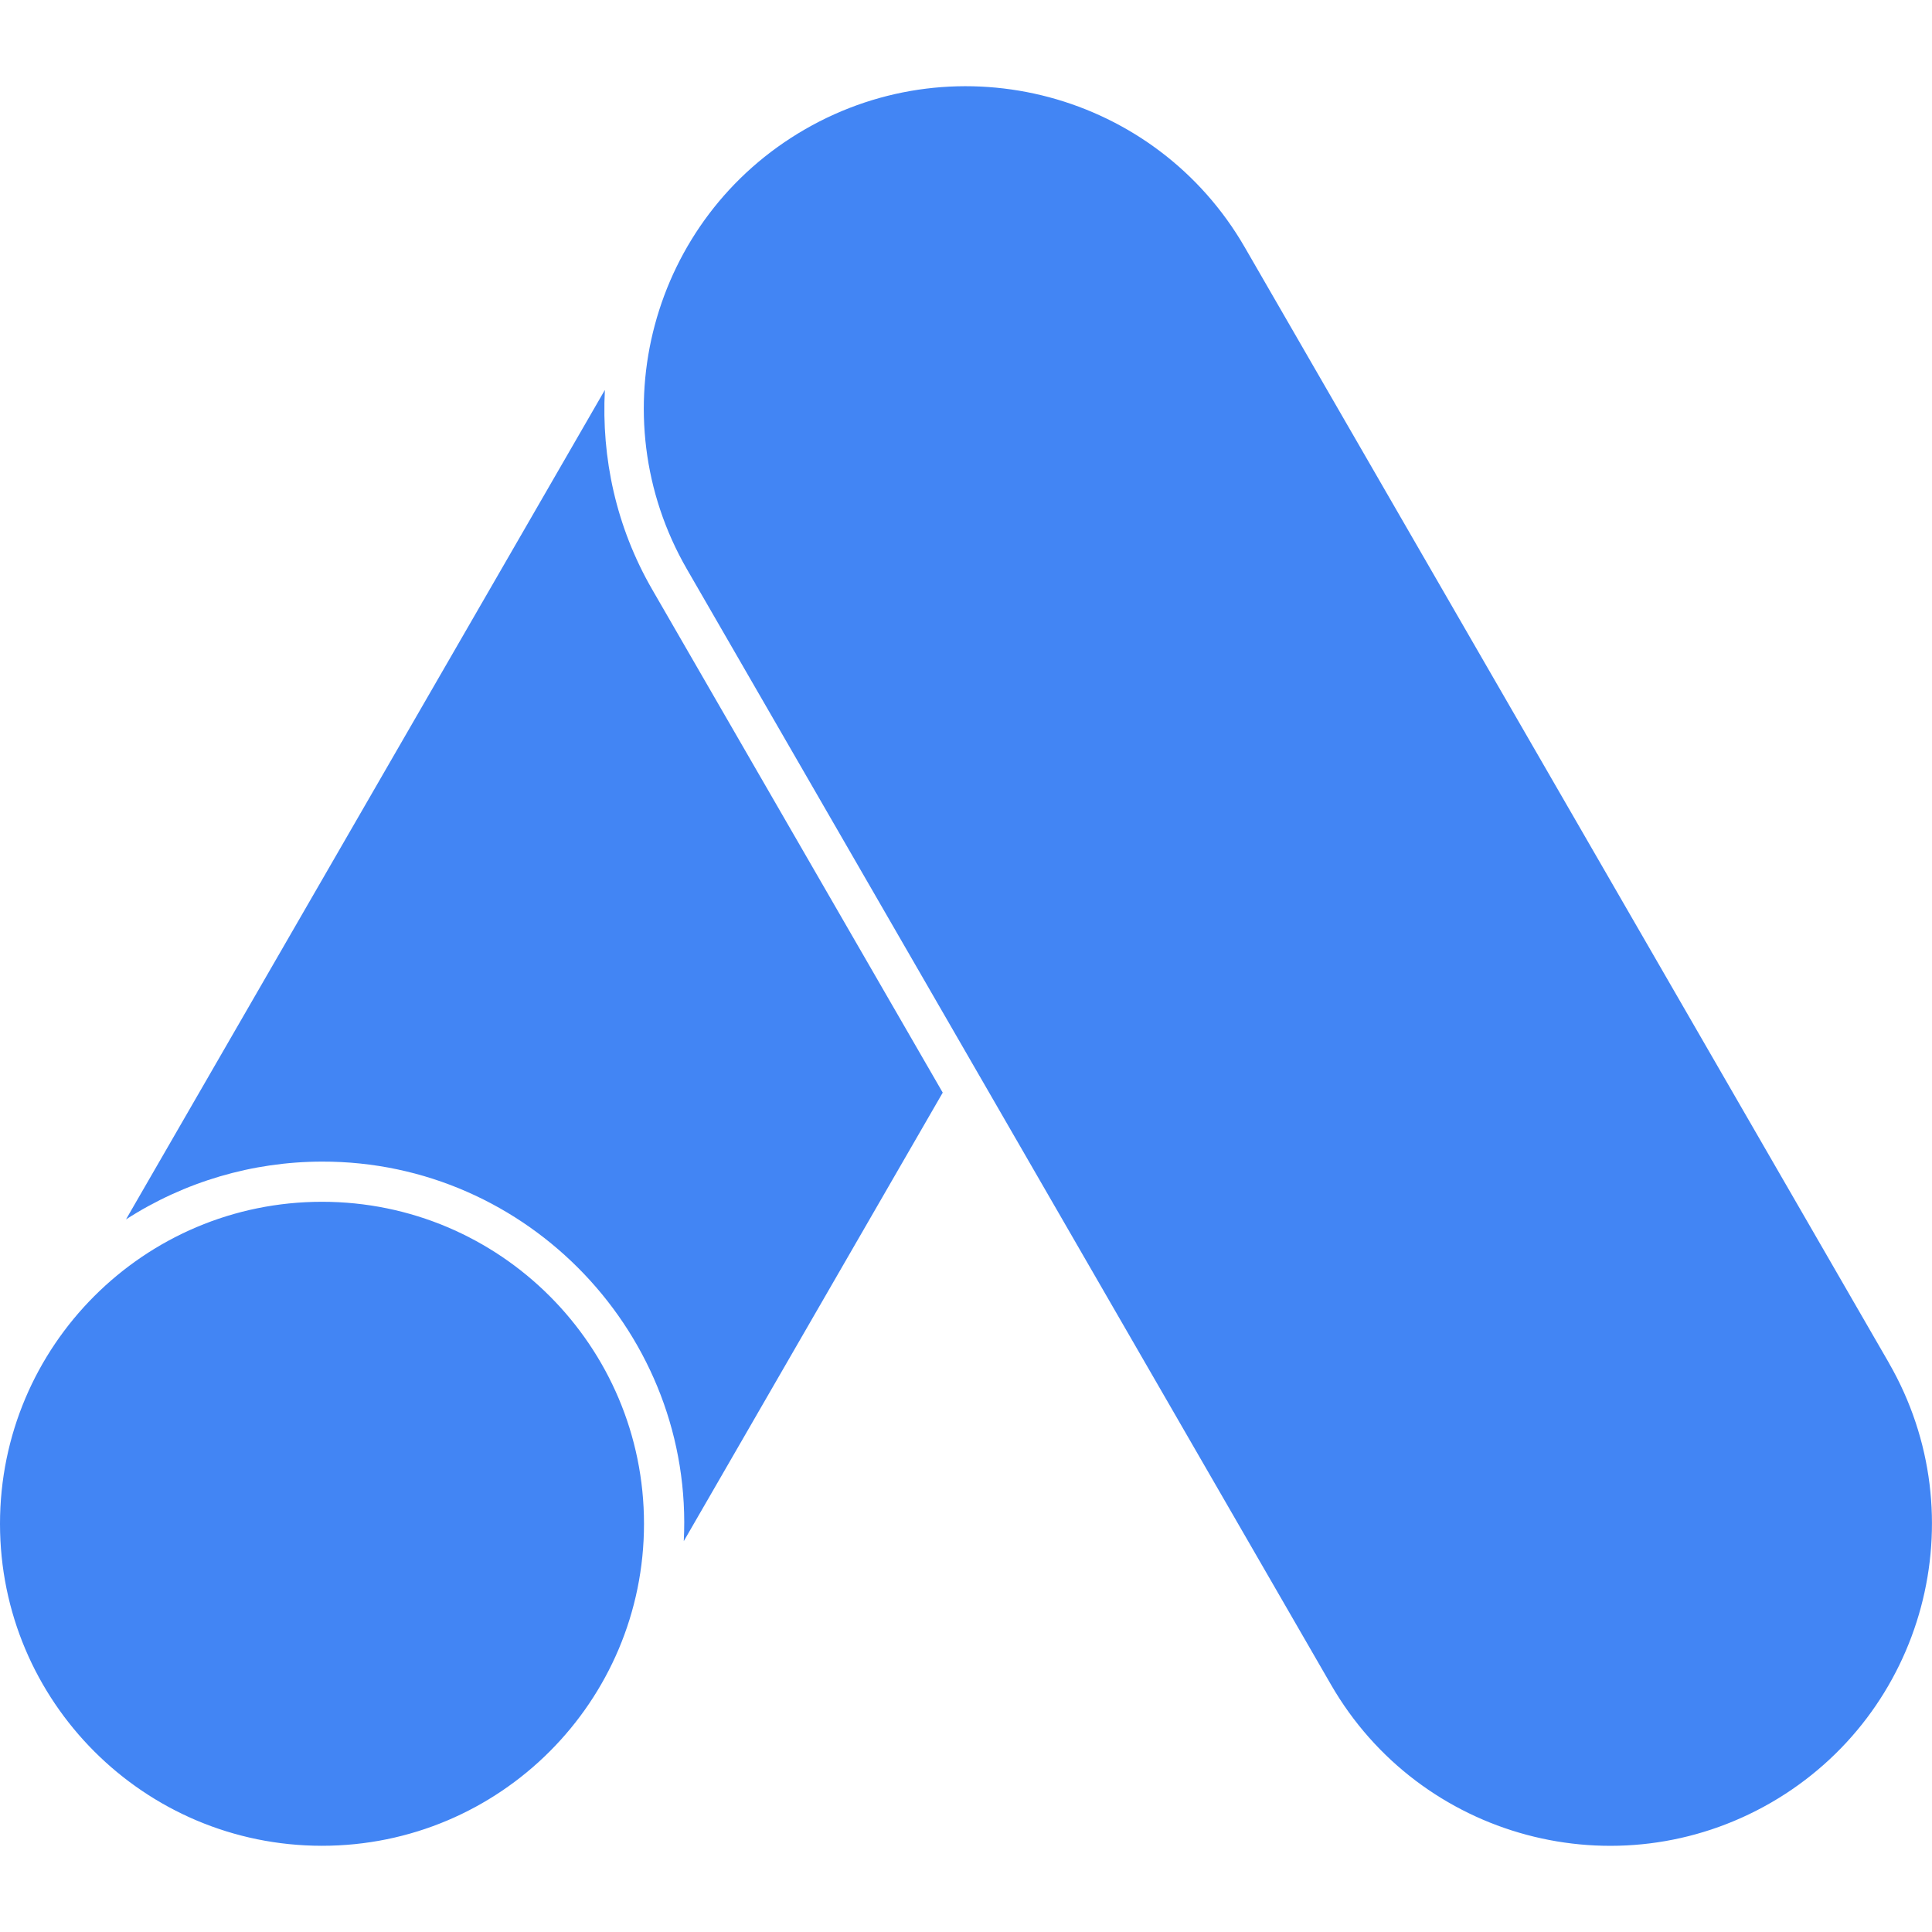
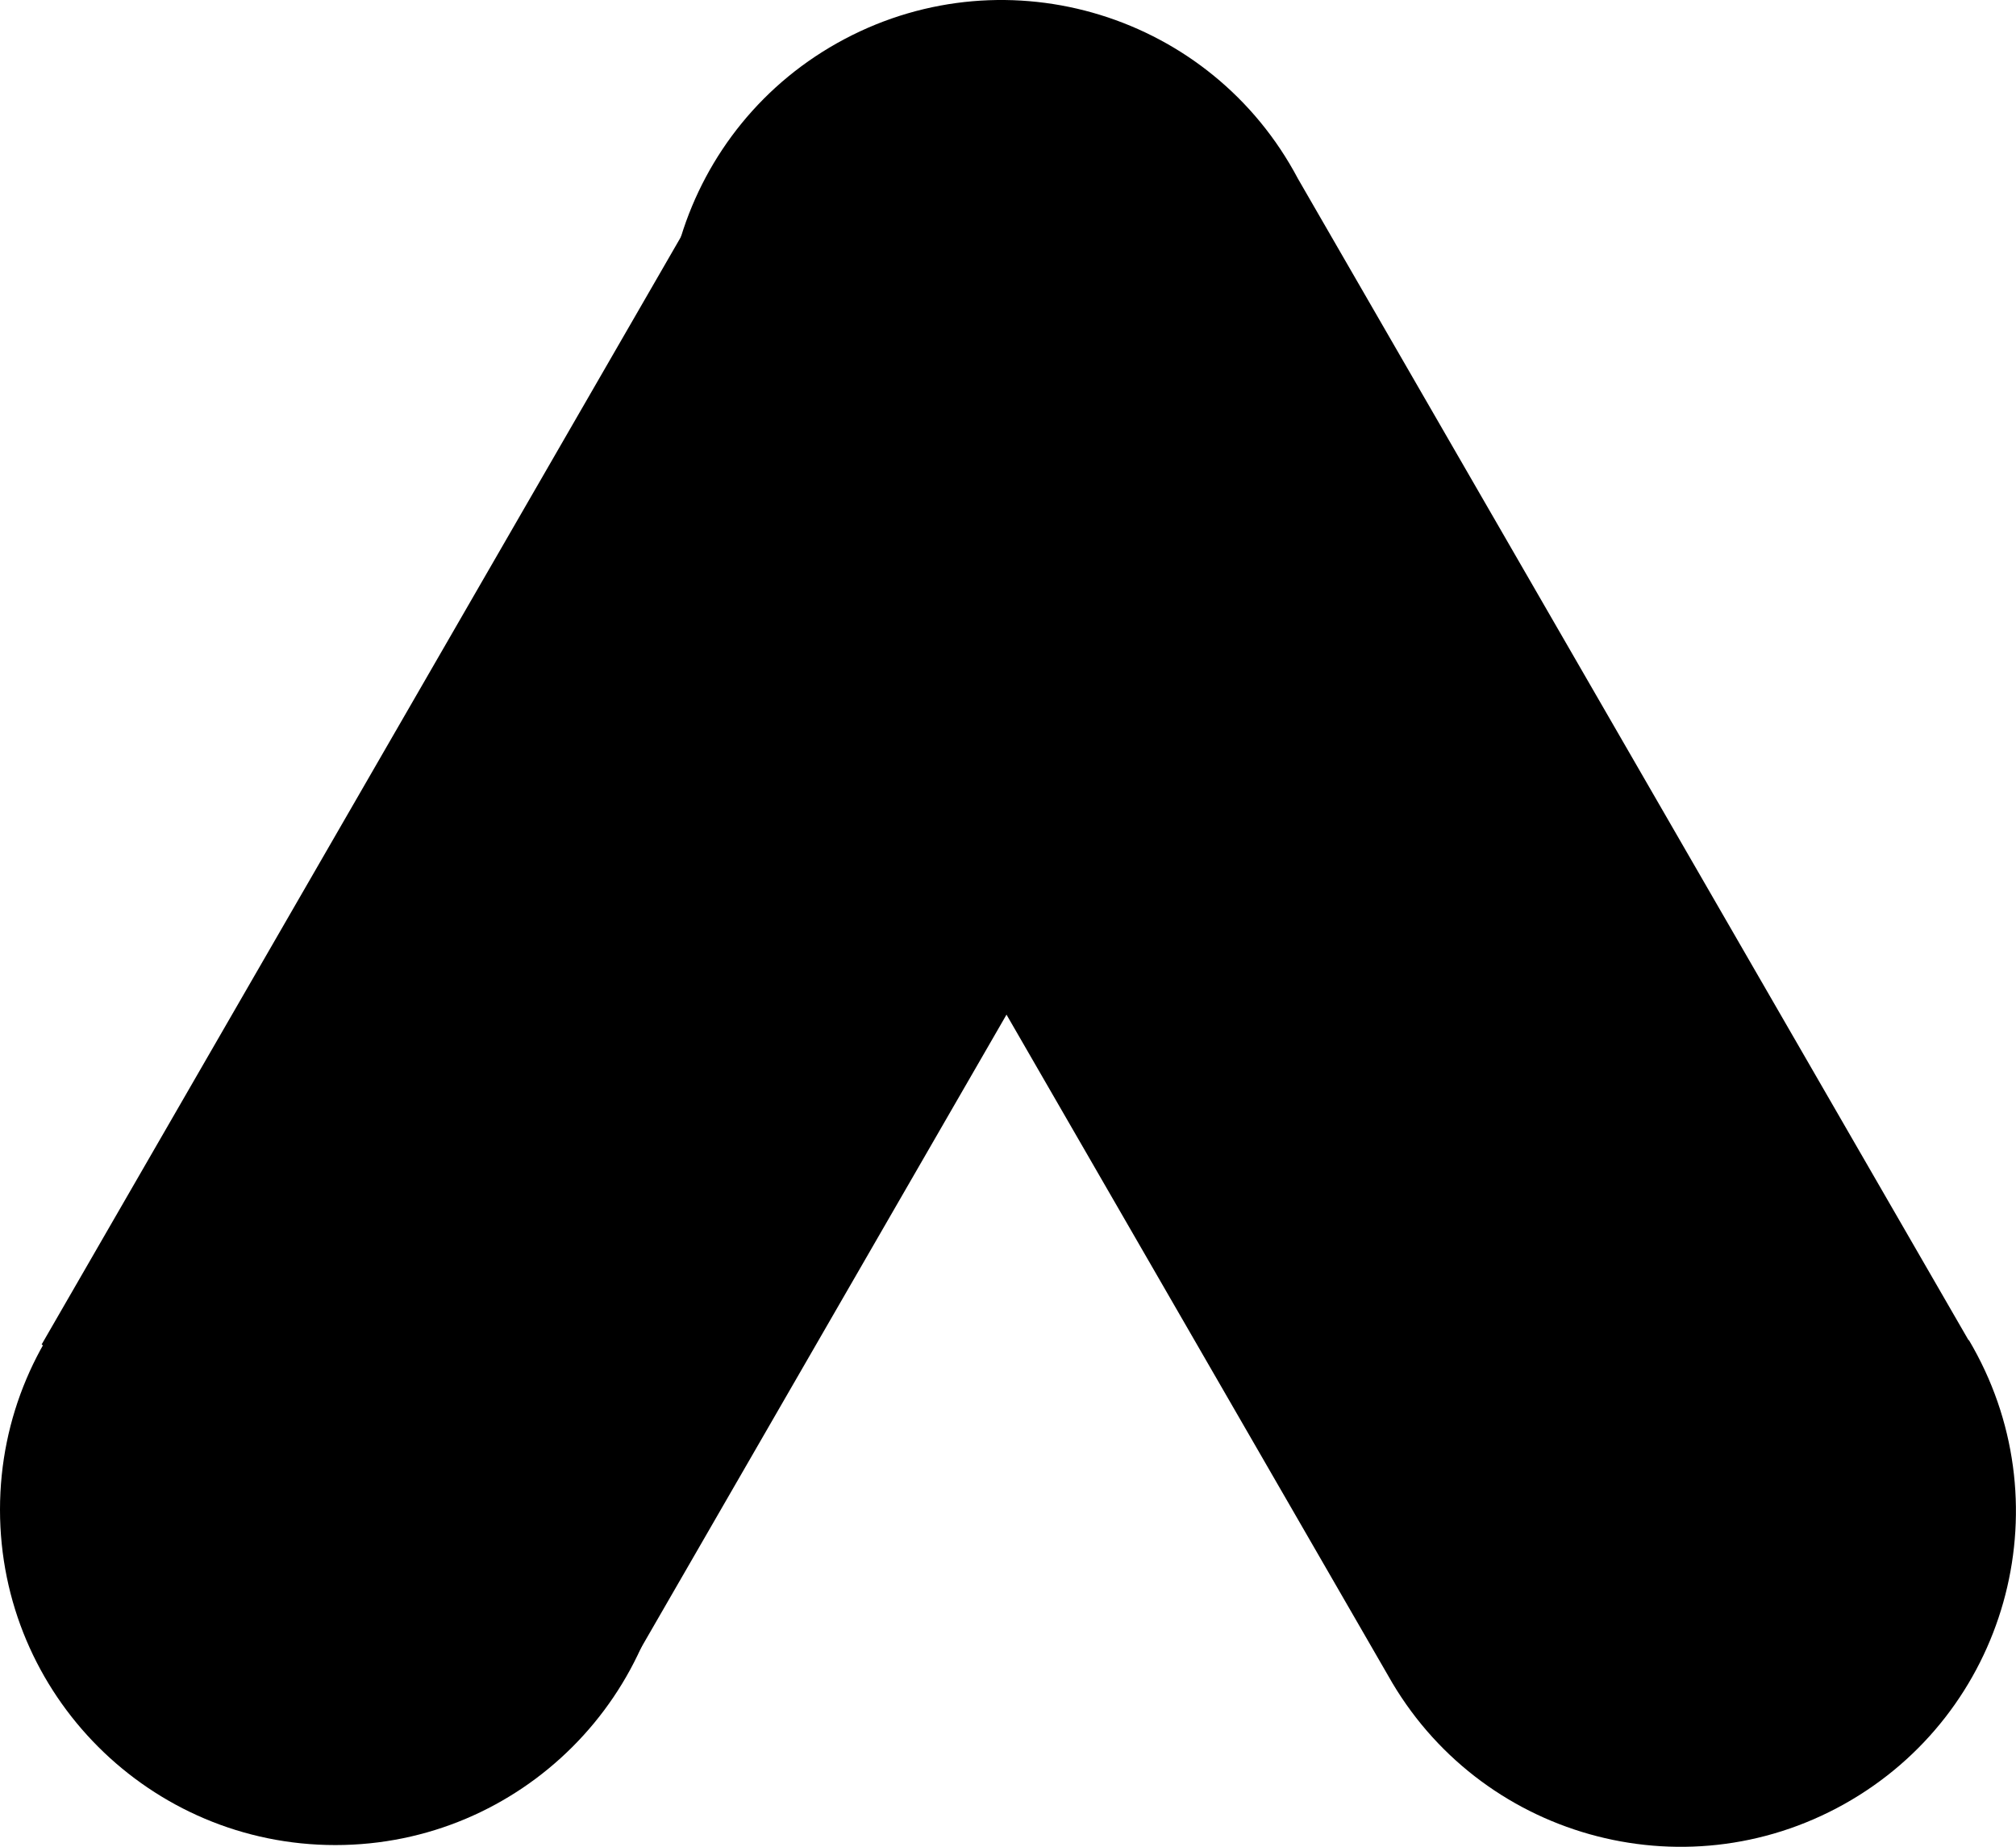
- <svg xmlns="http://www.w3.org/2000/svg" viewBox="0 0 24 24">
-   <path fill="#4285F4" d="M4 22.929C1.791 22.929 0 21.138 0 18.929s1.791-4 4-4 4 1.791 4 4-1.791 4-4 4zm19.464-6L15.463 3.072C14.359 1.159 11.912.503 9.999 1.607S7.429 5.159 8.534 7.072l8.001 13.857c1.105 1.913 3.551 2.568 5.464 1.465 1.913-1.105 2.568-3.551 1.465-5.464zM7.514 4.844L1.565 15.148A4.5 4.5 0 0 1 4 14.43c2.56-.007 4.625 2.159 4.494 4.715l3.217-5.572-3.609-6.25c-.45-.779-.632-1.639-.588-2.478z" />
+ <svg xmlns="http://www.w3.org/2000/svg" version="1.1" id="Layer_1" x="0px" y="0px" viewBox="0 0 2442.4 2237" style="enable-background:new 0 0 2442.4 2237;" xml:space="preserve">
+   <g>
+     <path class="st0" d="M50.4,1628.6L862.5,221.9l703.7,406.3L754.2,2034.9L50.4,1628.6z" />
+     <path class="st1" d="M2385.1,1623.7L1572.5,216.5C1467.6,18.1,1221.8-57.7,1023.4,47.2S749.3,397.9,854.1,596.3 c4.6,8.7,9.5,17.2,14.7,25.6l812.6,1407.2c109.6,195.8,357.2,265.7,553,156.1c195.8-109.6,265.7-357.2,156.1-553 c-1.8-3.2-3.6-6.3-5.4-9.4L2385.1,1623.7L2385.1,1623.7z" />
+     <circle class="st2" cx="406.3" cy="1828.6" r="406.3" />
+   </g>
</svg>
